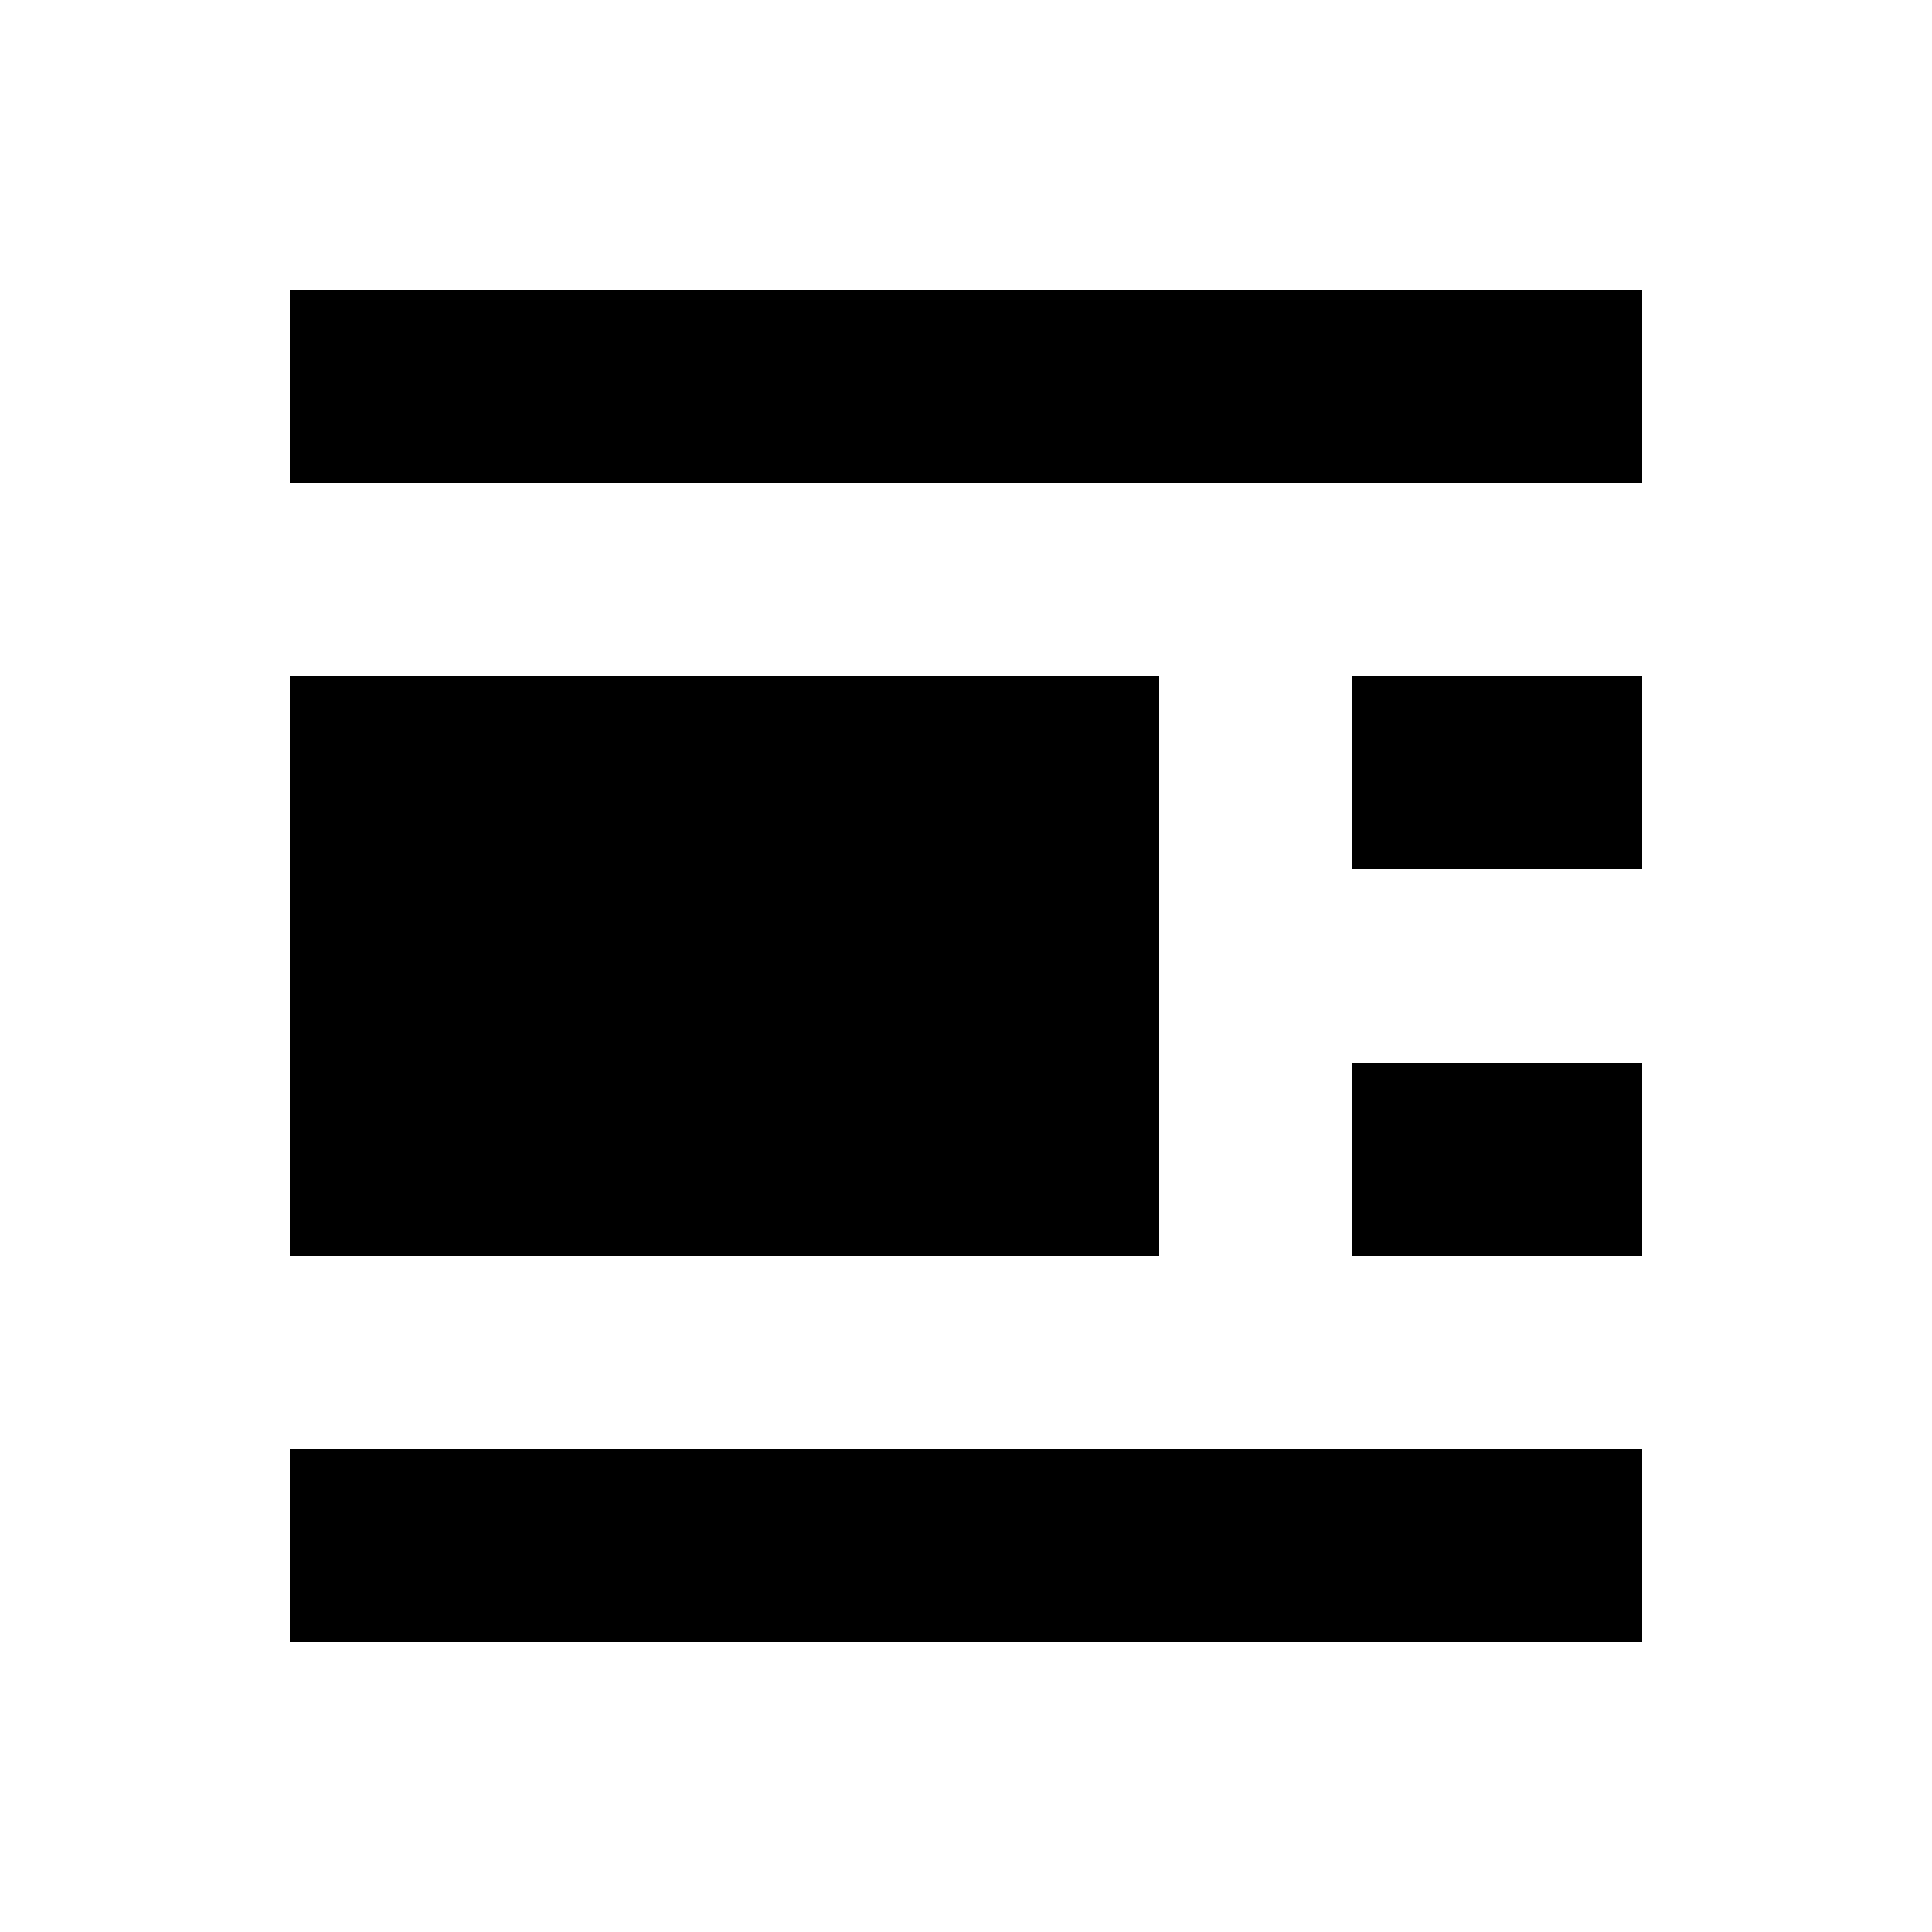
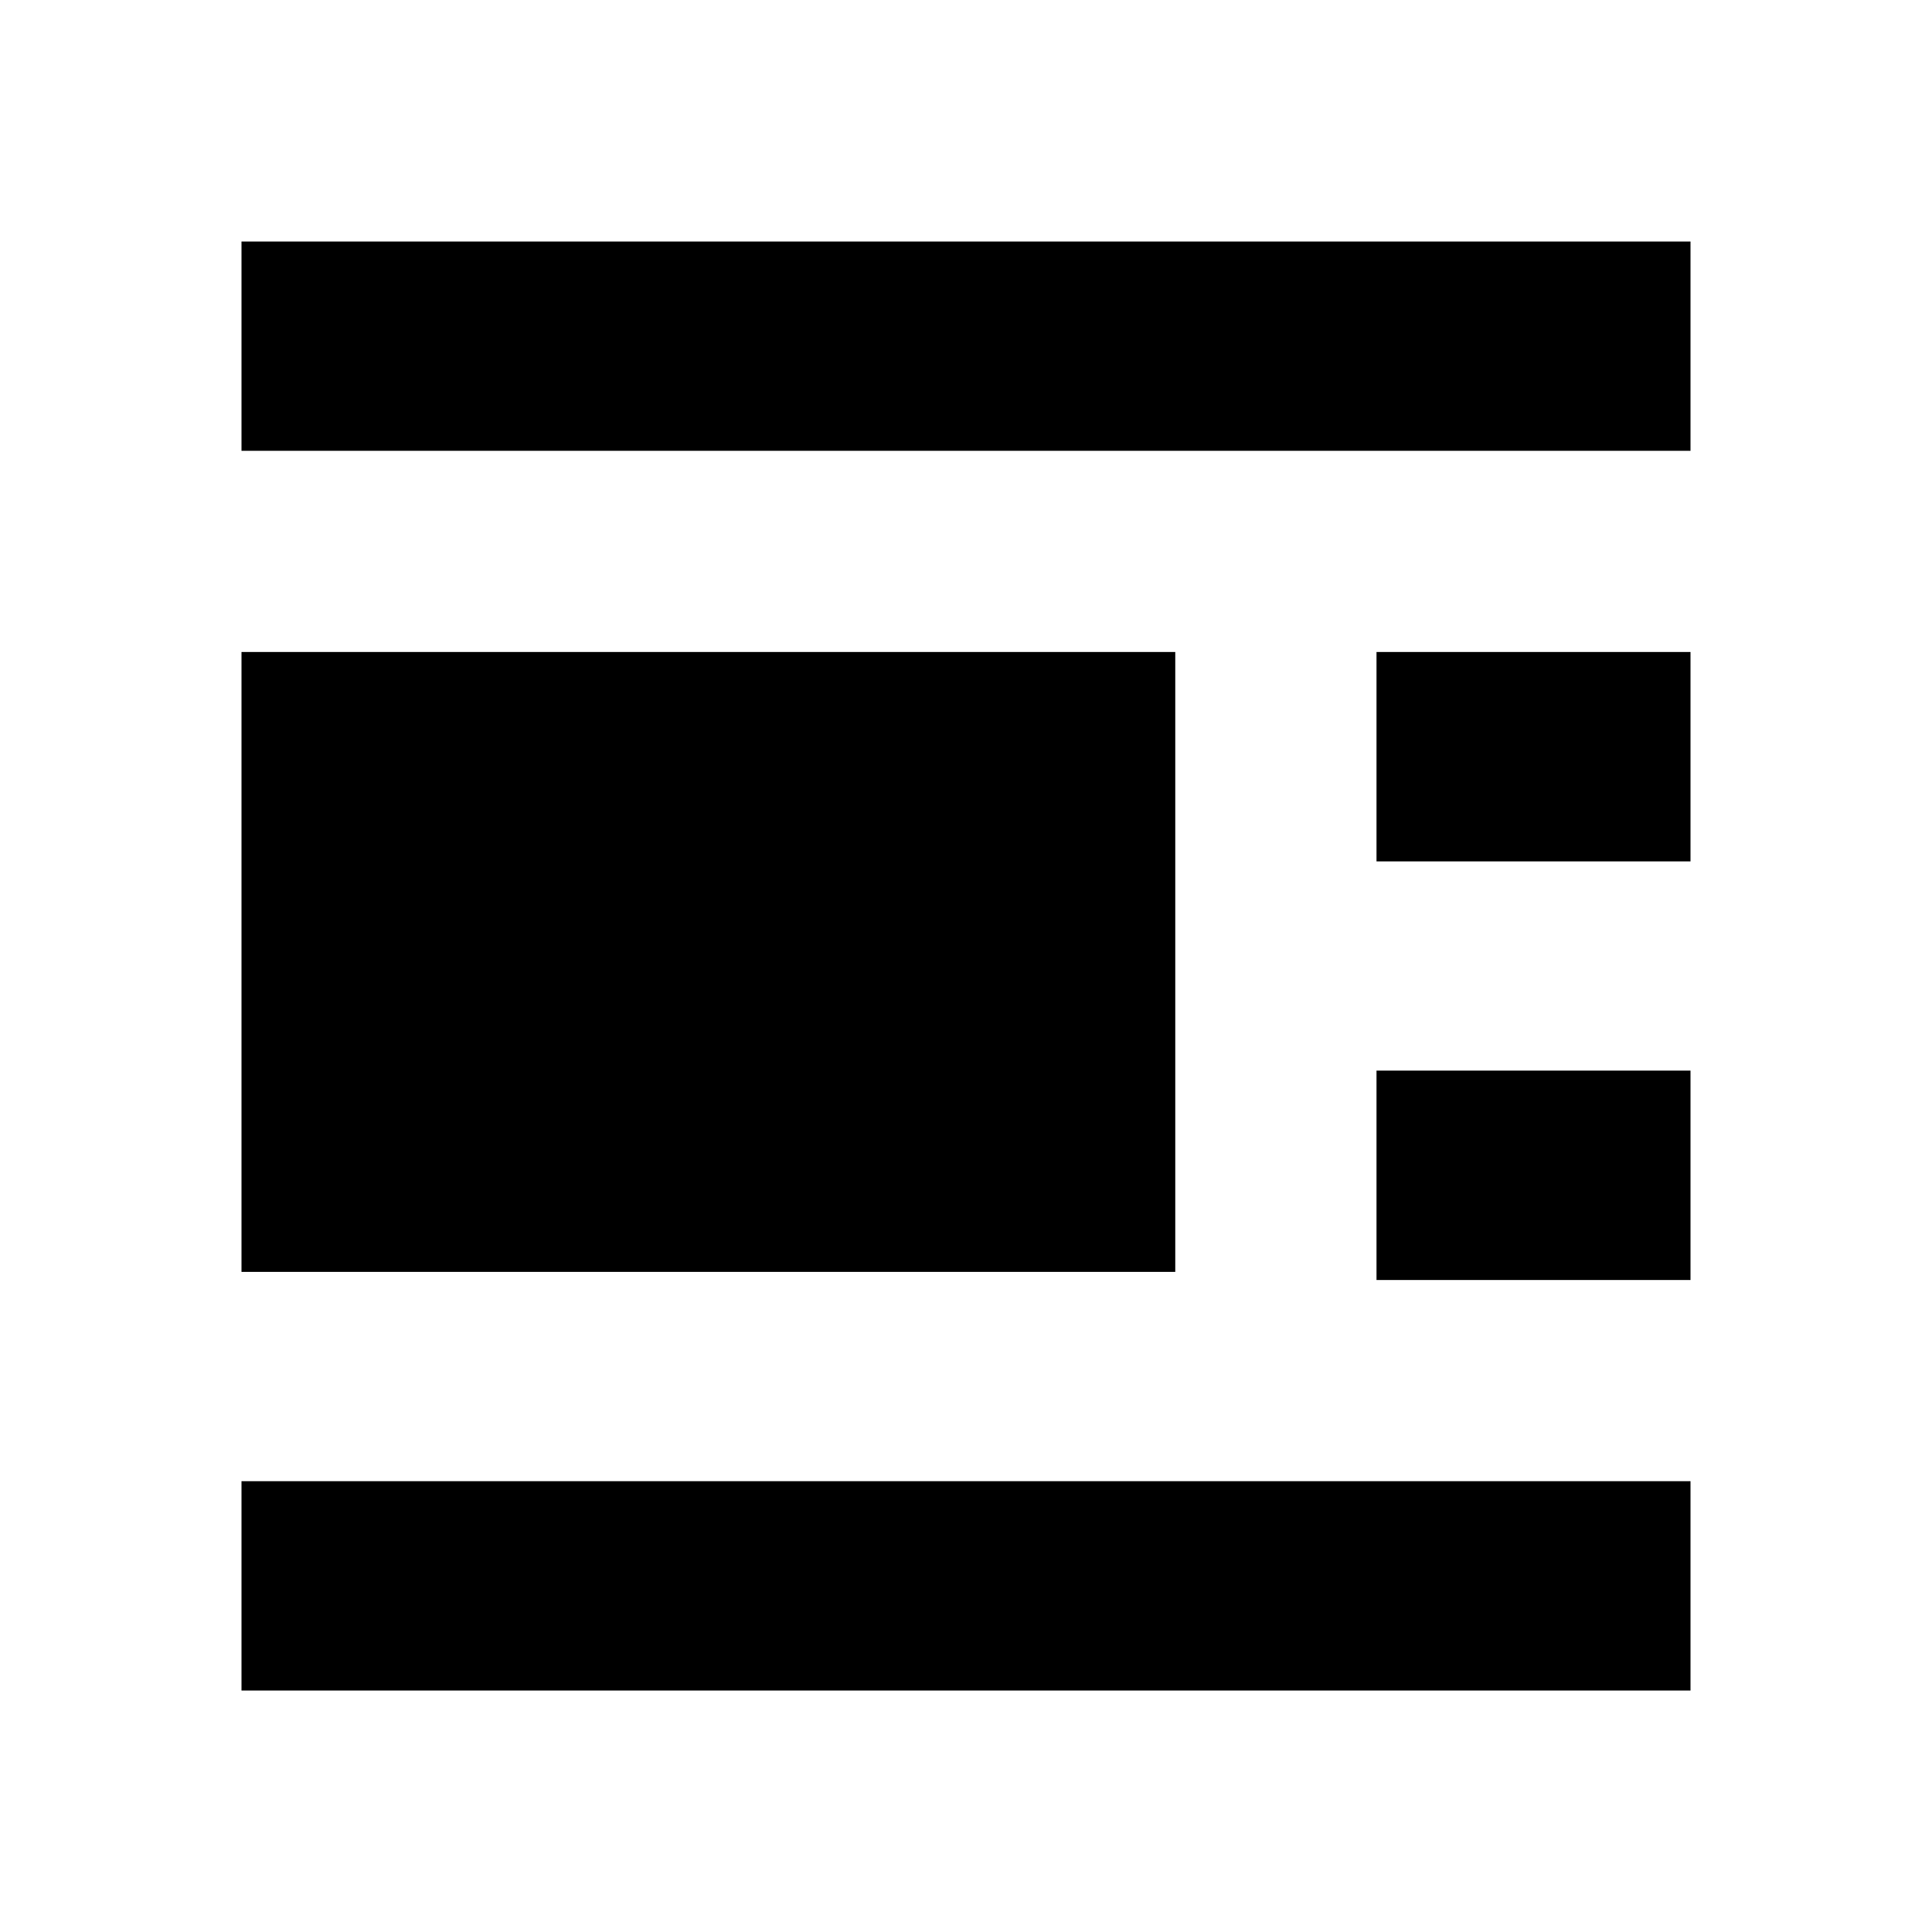
- <svg xmlns="http://www.w3.org/2000/svg" version="1.1" width="24" height="24" viewBox="0 0 24 24">
-   <path d="M3.6 6h16.8v-2.4h-16.8v2.4zM14.4 15.6v-7.2h-10.8v7.2h10.8zM16.8 10.8h3.6v-2.4h-3.6v2.4zM16.8 15.6h3.6v-2.4h-3.6v2.4zM3.6 20.4h16.8v-2.4h-16.8v2.4z" />
+ <svg xmlns="http://www.w3.org/2000/svg" version="1.1" id="Layer_1" x="0px" y="0px" width="24px" height="24px" viewBox="0 0 24 24" style="enable-background:new 0 0 24 24;" xml:space="preserve">
+   <path d="M3,5.6h18V3H3C3,3,3,5.6,3,5.6z M14.6,15.9V8.1H3v7.7H14.6z M17.1,10.7H21V8.1h-3.9C17.1,8.1,17.1,10.7,17.1,10.7z   M17.1,15.9H21v-2.6h-3.9V15.9z M3,21h18v-2.6H3C3,18.4,3,21,3,21z" />
</svg>
